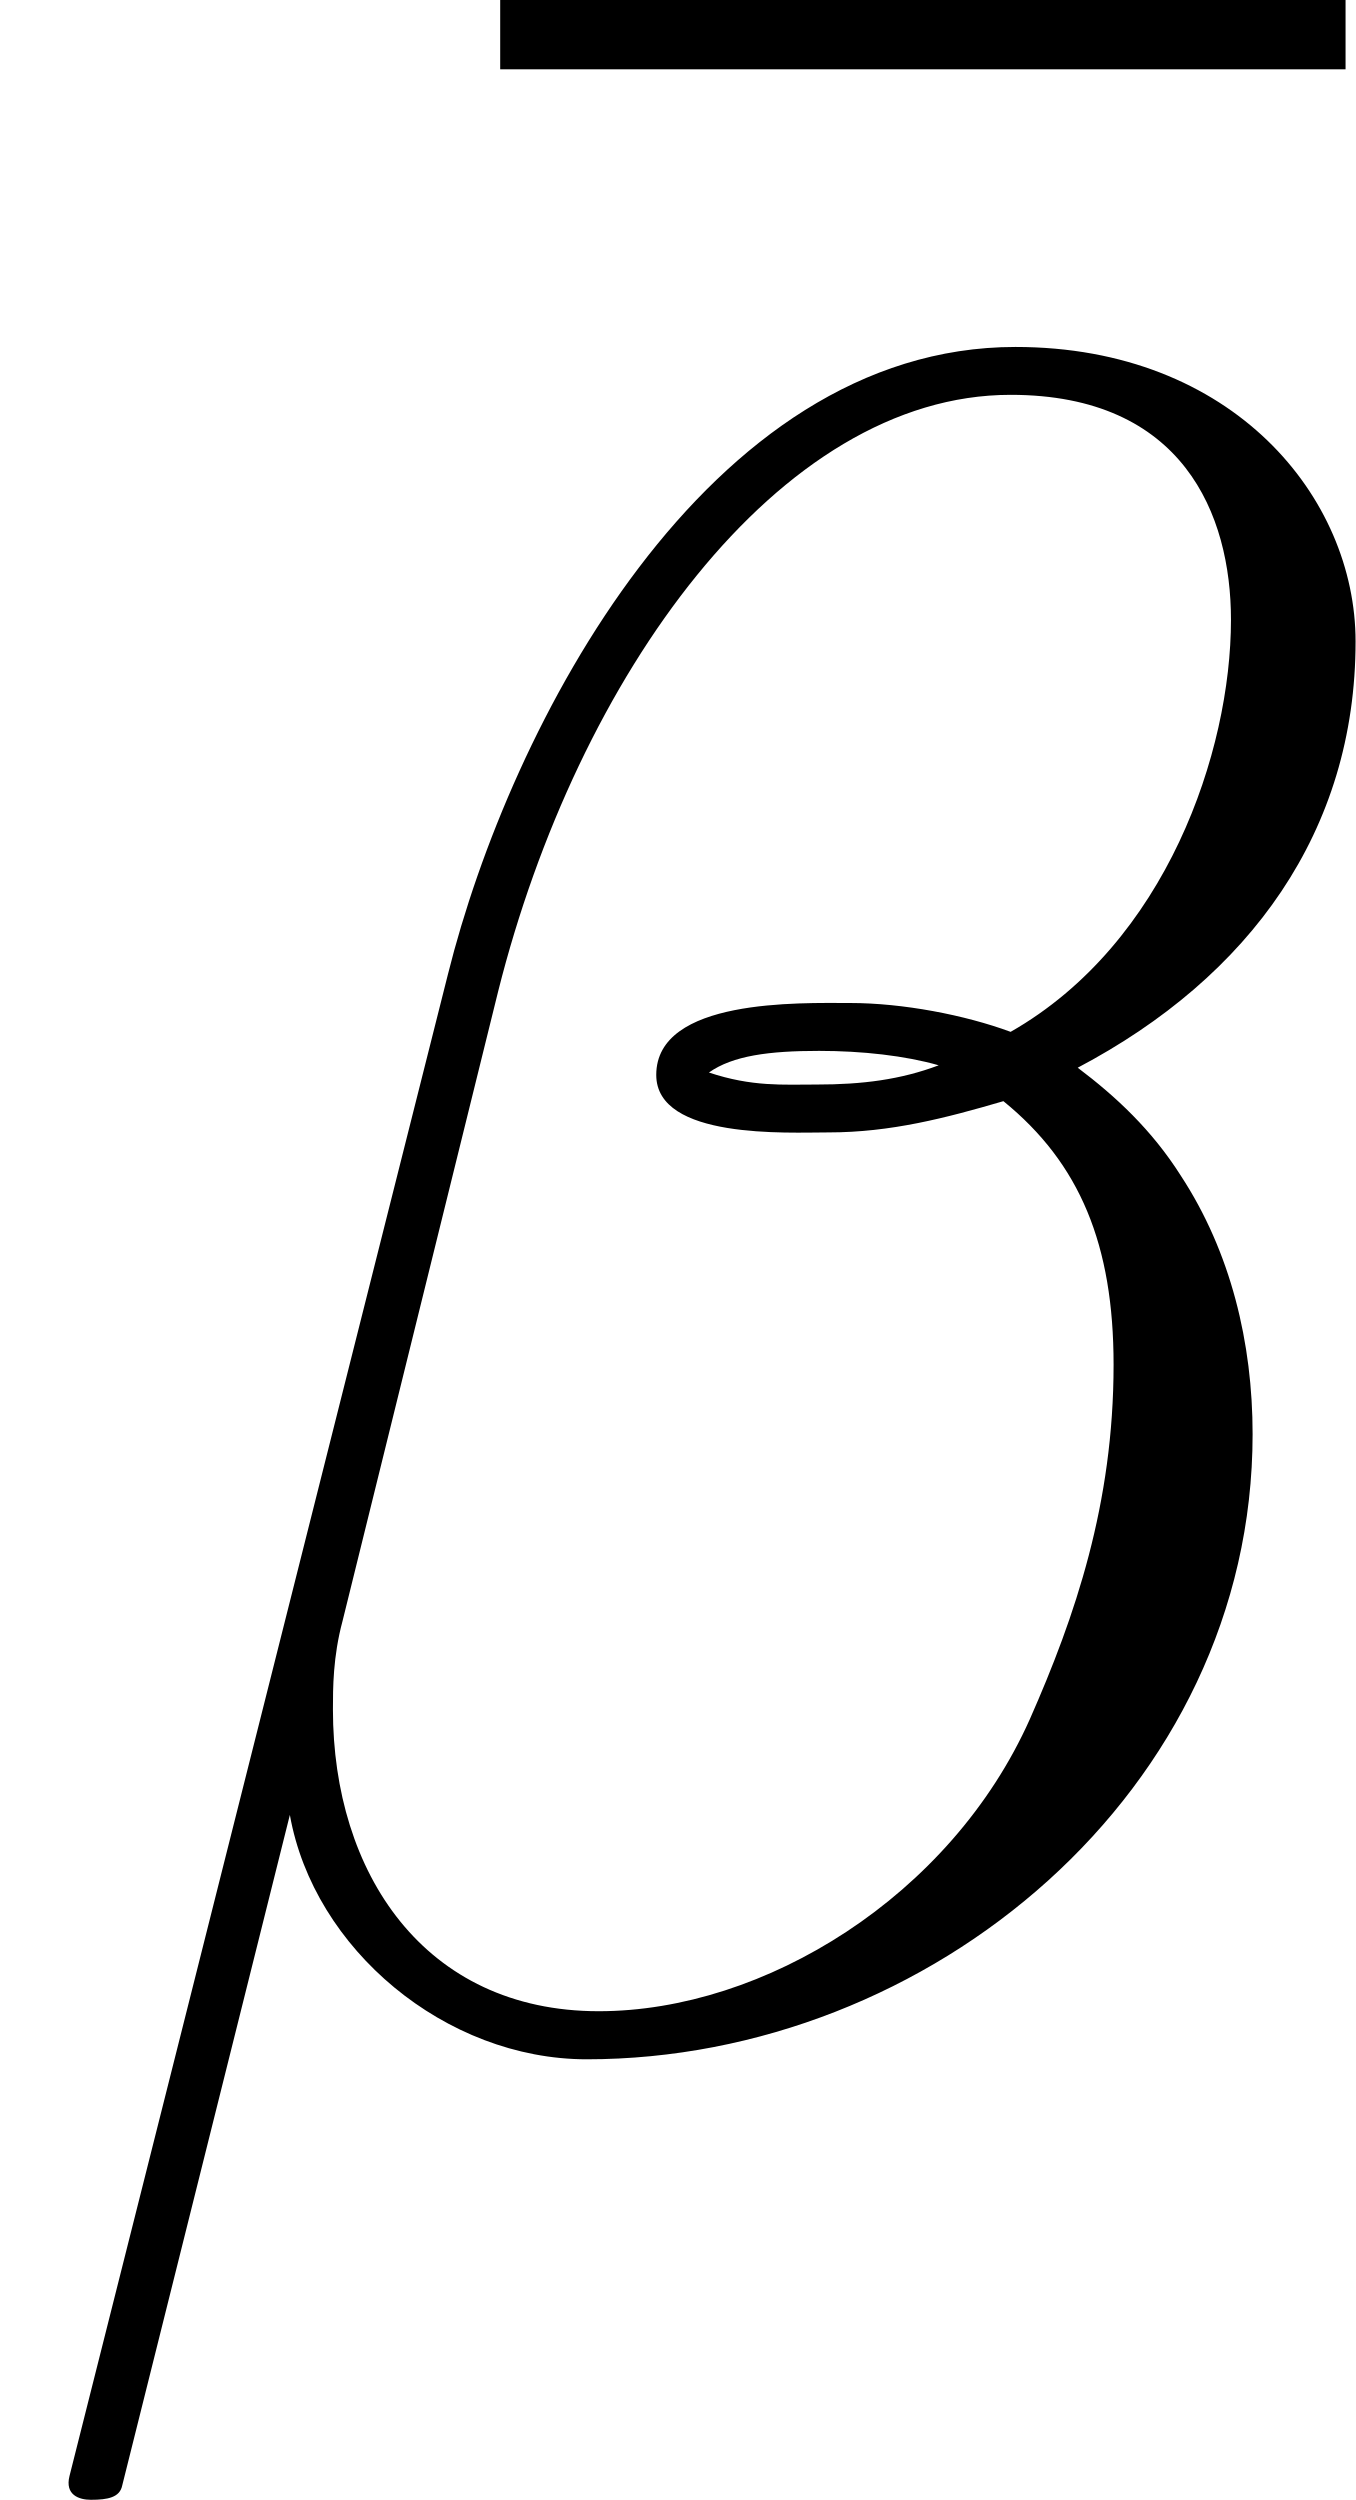
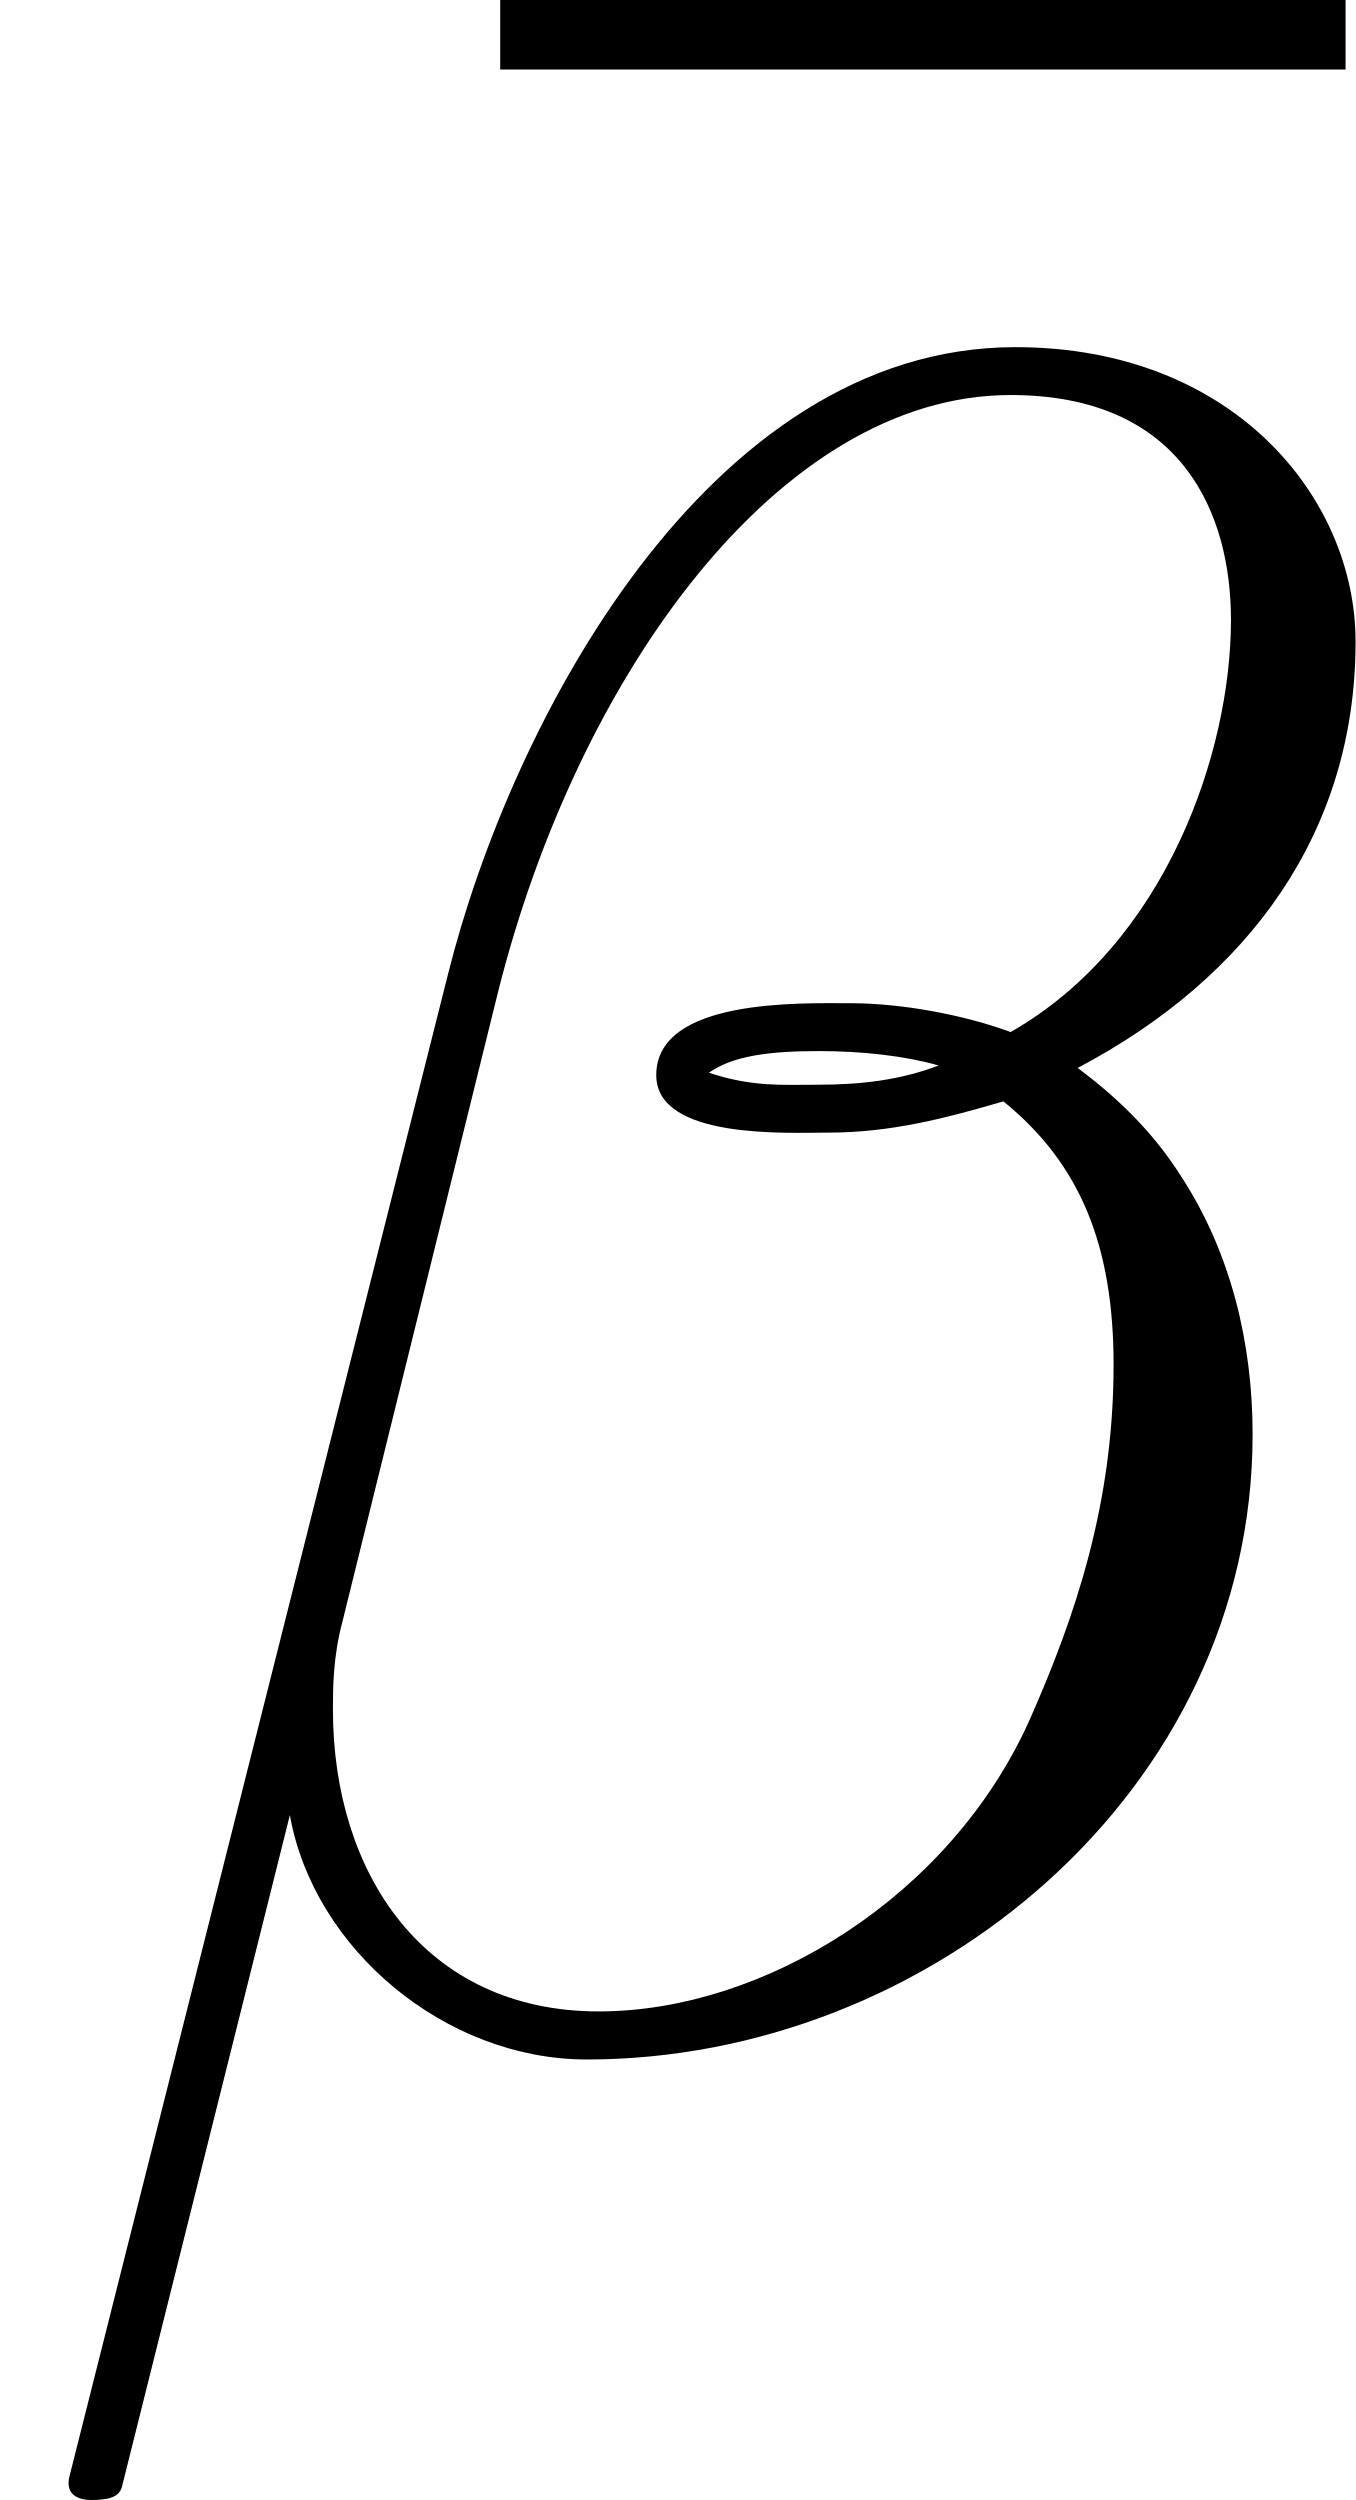
- <svg xmlns="http://www.w3.org/2000/svg" xmlns:xlink="http://www.w3.org/1999/xlink" version="1.1" width="6.767pt" height="12.48pt" viewBox="14.984 387.167 6.767 12.48">
+ <svg xmlns="http://www.w3.org/2000/svg" xmlns:xlink="http://www.w3.org/1999/xlink" version="1.1" width="6.767pt" height="12.48pt" viewBox="14.984 579.108 6.767 12.48">
  <defs>
-     <path id="g34-12" d="M6.767-6.958C6.767-7.675 6.157-8.428 5.069-8.428C3.527-8.428 2.546-6.539 2.236-5.296L.347 2.2C.323 2.295 .395 2.319 .454 2.319C.538 2.319 .598 2.307 .61 2.248L1.447-1.1C1.566-.43 2.224 .12 2.929 .12C4.639 .12 6.253-1.219 6.253-3.001C6.253-3.455 6.145-3.909 5.894-4.292C5.75-4.519 5.571-4.686 5.38-4.83C6.241-5.284 6.767-6.013 6.767-6.958ZM4.686-4.842C4.495-4.77 4.304-4.746 4.077-4.746C3.909-4.746 3.754-4.734 3.539-4.806C3.658-4.89 3.838-4.914 4.089-4.914C4.304-4.914 4.519-4.89 4.686-4.842ZM6.145-7.066C6.145-6.408 5.822-5.452 5.045-5.009C4.818-5.093 4.507-5.153 4.244-5.153C3.993-5.153 3.276-5.177 3.276-4.794C3.276-4.471 3.933-4.507 4.136-4.507C4.447-4.507 4.722-4.579 5.009-4.663C5.392-4.352 5.559-3.945 5.559-3.347C5.559-2.654 5.368-2.092 5.141-1.578C4.746-.693 3.814-.12 2.989-.12C2.116-.12 1.662-.813 1.662-1.626C1.662-1.733 1.662-1.889 1.71-2.068L2.487-5.212C2.881-6.779 3.885-8.189 5.045-8.189C5.906-8.189 6.145-7.592 6.145-7.066Z" />
-     <path id="g45-22" d="M5.033-6.659V-7.006H.813V-6.659H5.033Z" />
+     <path id="g22-12" d="M6.767-6.958C6.767-7.675 6.157-8.428 5.069-8.428C3.527-8.428 2.546-6.539 2.236-5.296L.347 2.2C.323 2.295 .395 2.319 .454 2.319C.538 2.319 .598 2.307 .61 2.248L1.447-1.1C1.566-.43 2.224 .12 2.929 .12C4.639 .12 6.253-1.219 6.253-3.001C6.253-3.455 6.145-3.909 5.894-4.292C5.75-4.519 5.571-4.686 5.38-4.83C6.241-5.284 6.767-6.013 6.767-6.958ZM4.686-4.842C4.495-4.77 4.304-4.746 4.077-4.746C3.909-4.746 3.754-4.734 3.539-4.806C3.658-4.89 3.838-4.914 4.089-4.914C4.304-4.914 4.519-4.89 4.686-4.842ZM6.145-7.066C6.145-6.408 5.822-5.452 5.045-5.009C4.818-5.093 4.507-5.153 4.244-5.153C3.993-5.153 3.276-5.177 3.276-4.794C3.276-4.471 3.933-4.507 4.136-4.507C4.447-4.507 4.722-4.579 5.009-4.663C5.392-4.352 5.559-3.945 5.559-3.347C5.559-2.654 5.368-2.092 5.141-1.578C4.746-.693 3.814-.12 2.989-.12C2.116-.12 1.662-.813 1.662-1.626C1.662-1.733 1.662-1.889 1.71-2.068L2.487-5.212C2.881-6.779 3.885-8.189 5.045-8.189C5.906-8.189 6.145-7.592 6.145-7.066Z" />
+     <path id="g32-22" d="M5.033-6.659V-7.006H.813V-6.659H5.033Z" />
  </defs>
  <g id="page1">
-     <use x="16.668" y="394.172" xlink:href="#g45-22" />
-     <use x="14.984" y="397.327" xlink:href="#g34-12" />
+     <use x="16.668" y="586.114" xlink:href="#g32-22" />
+     <use x="14.984" y="589.269" xlink:href="#g22-12" />
  </g>
</svg>
